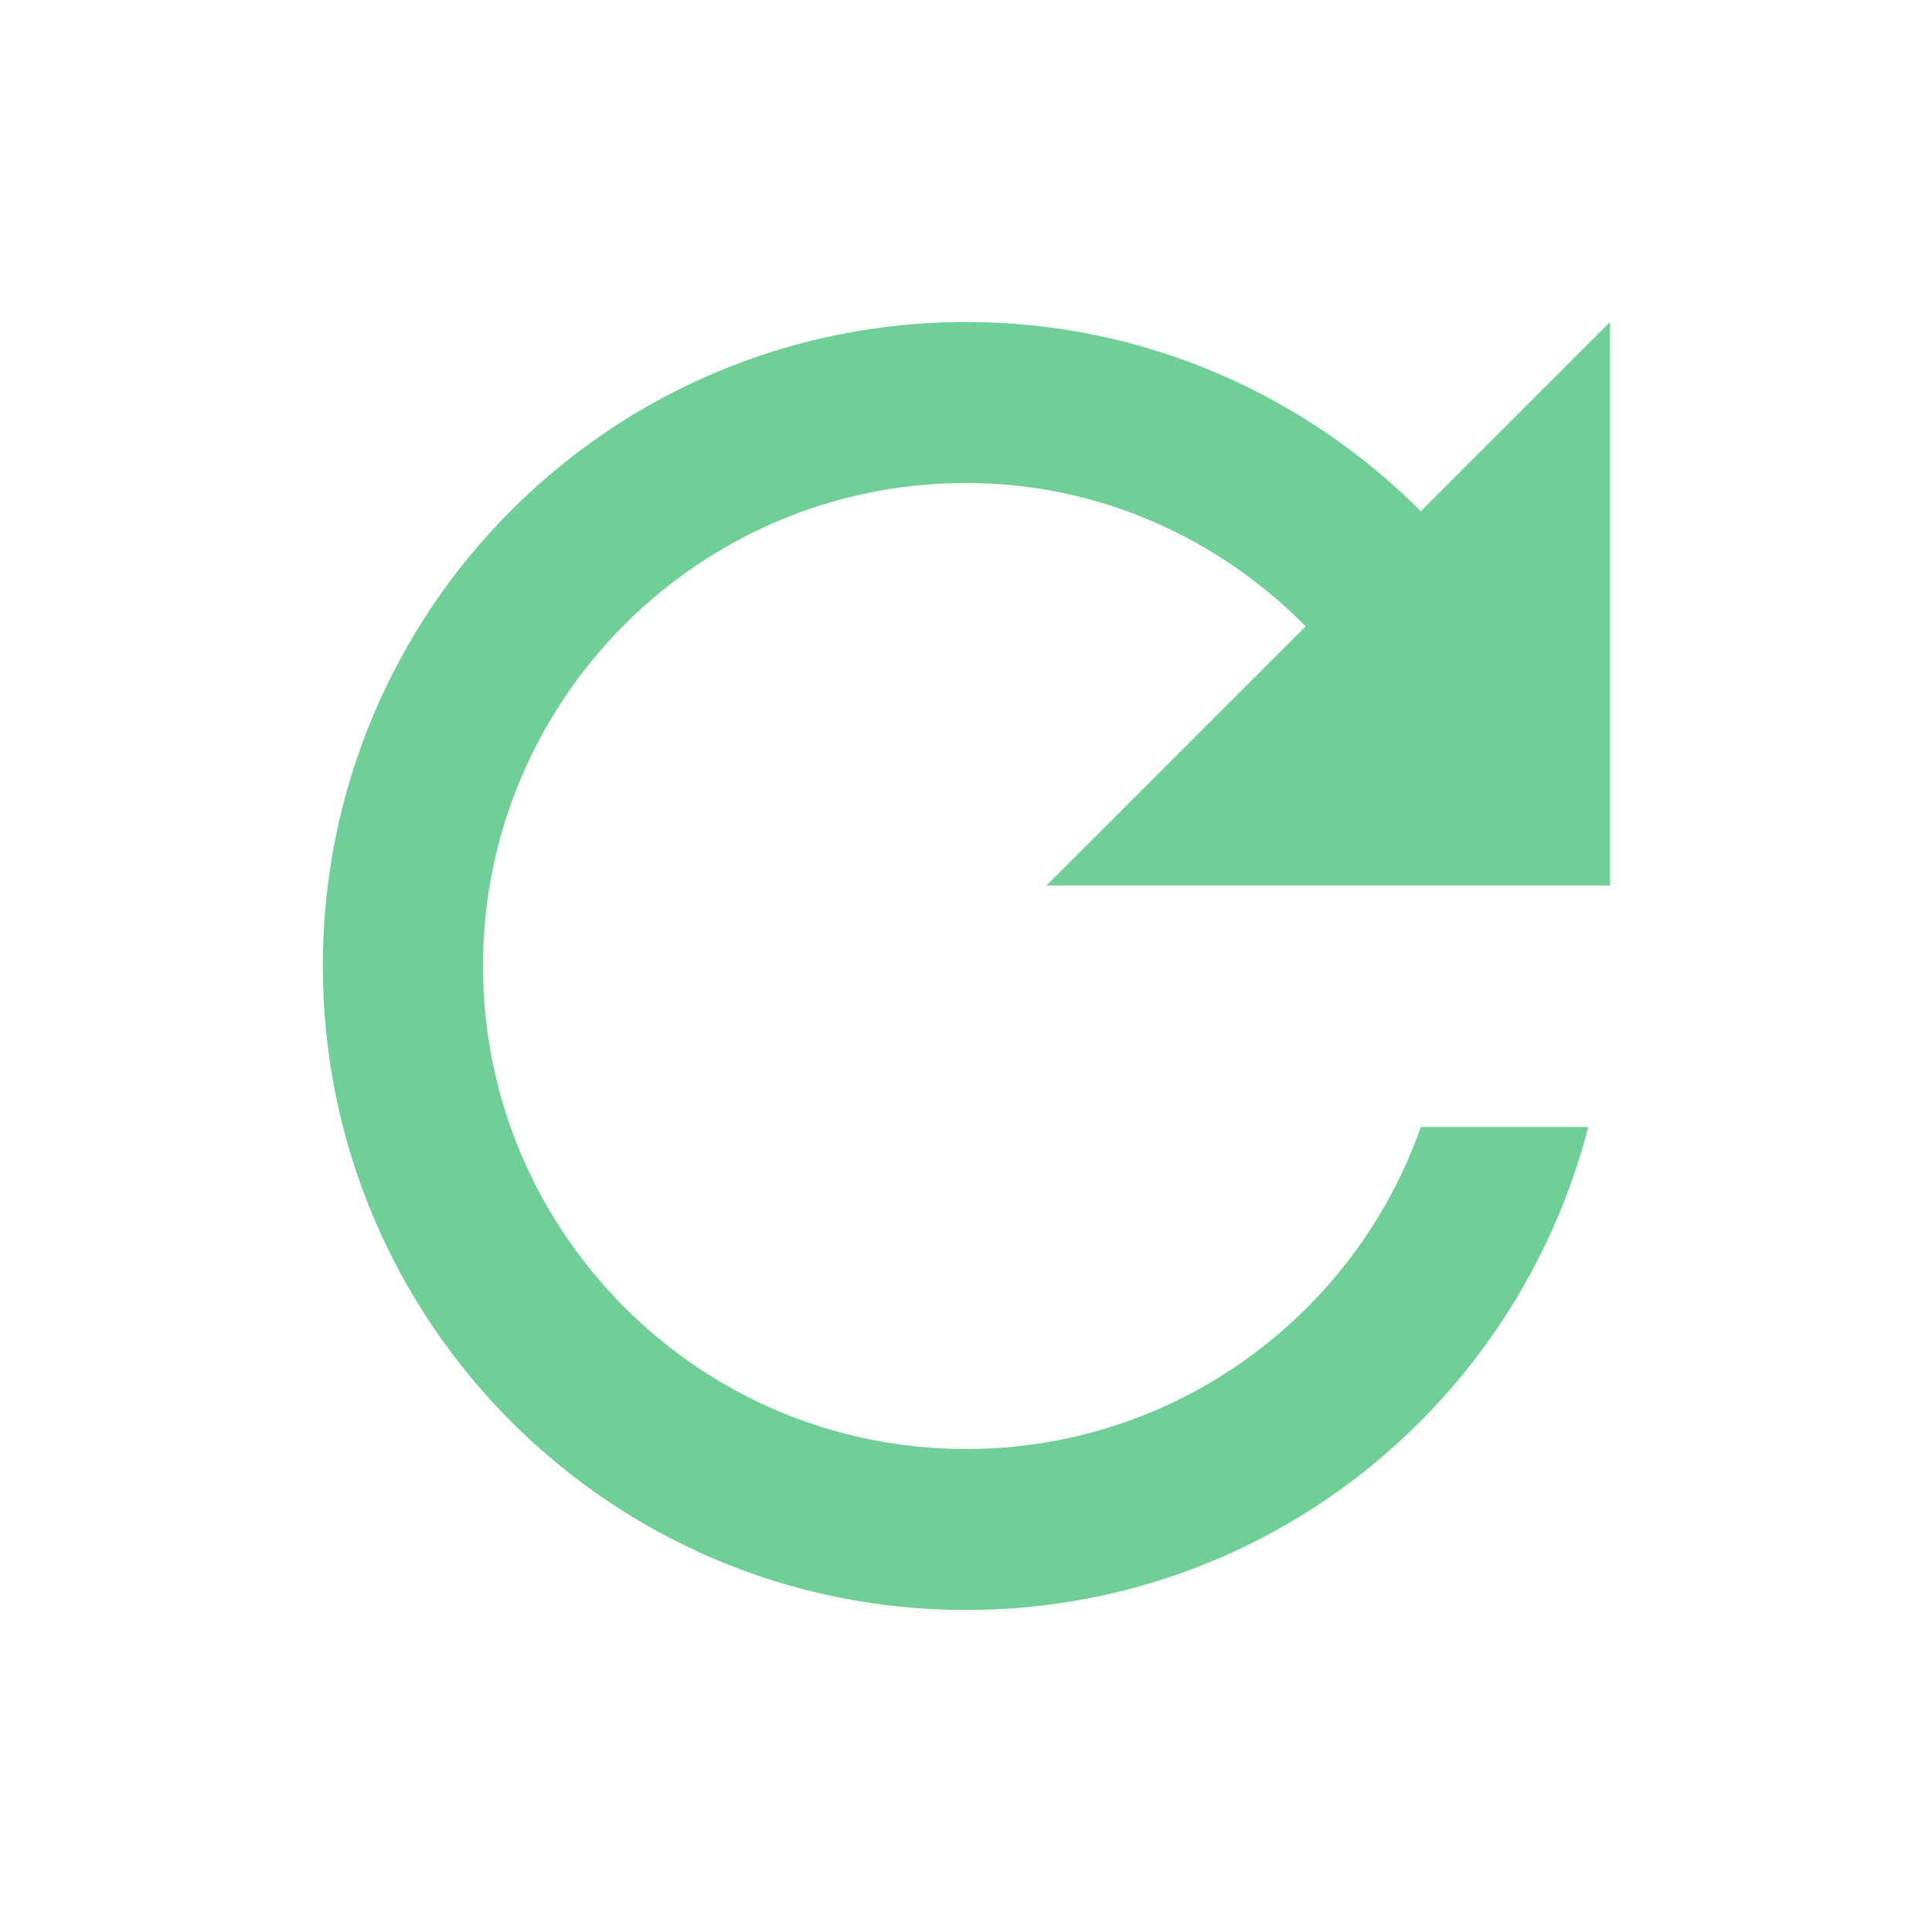
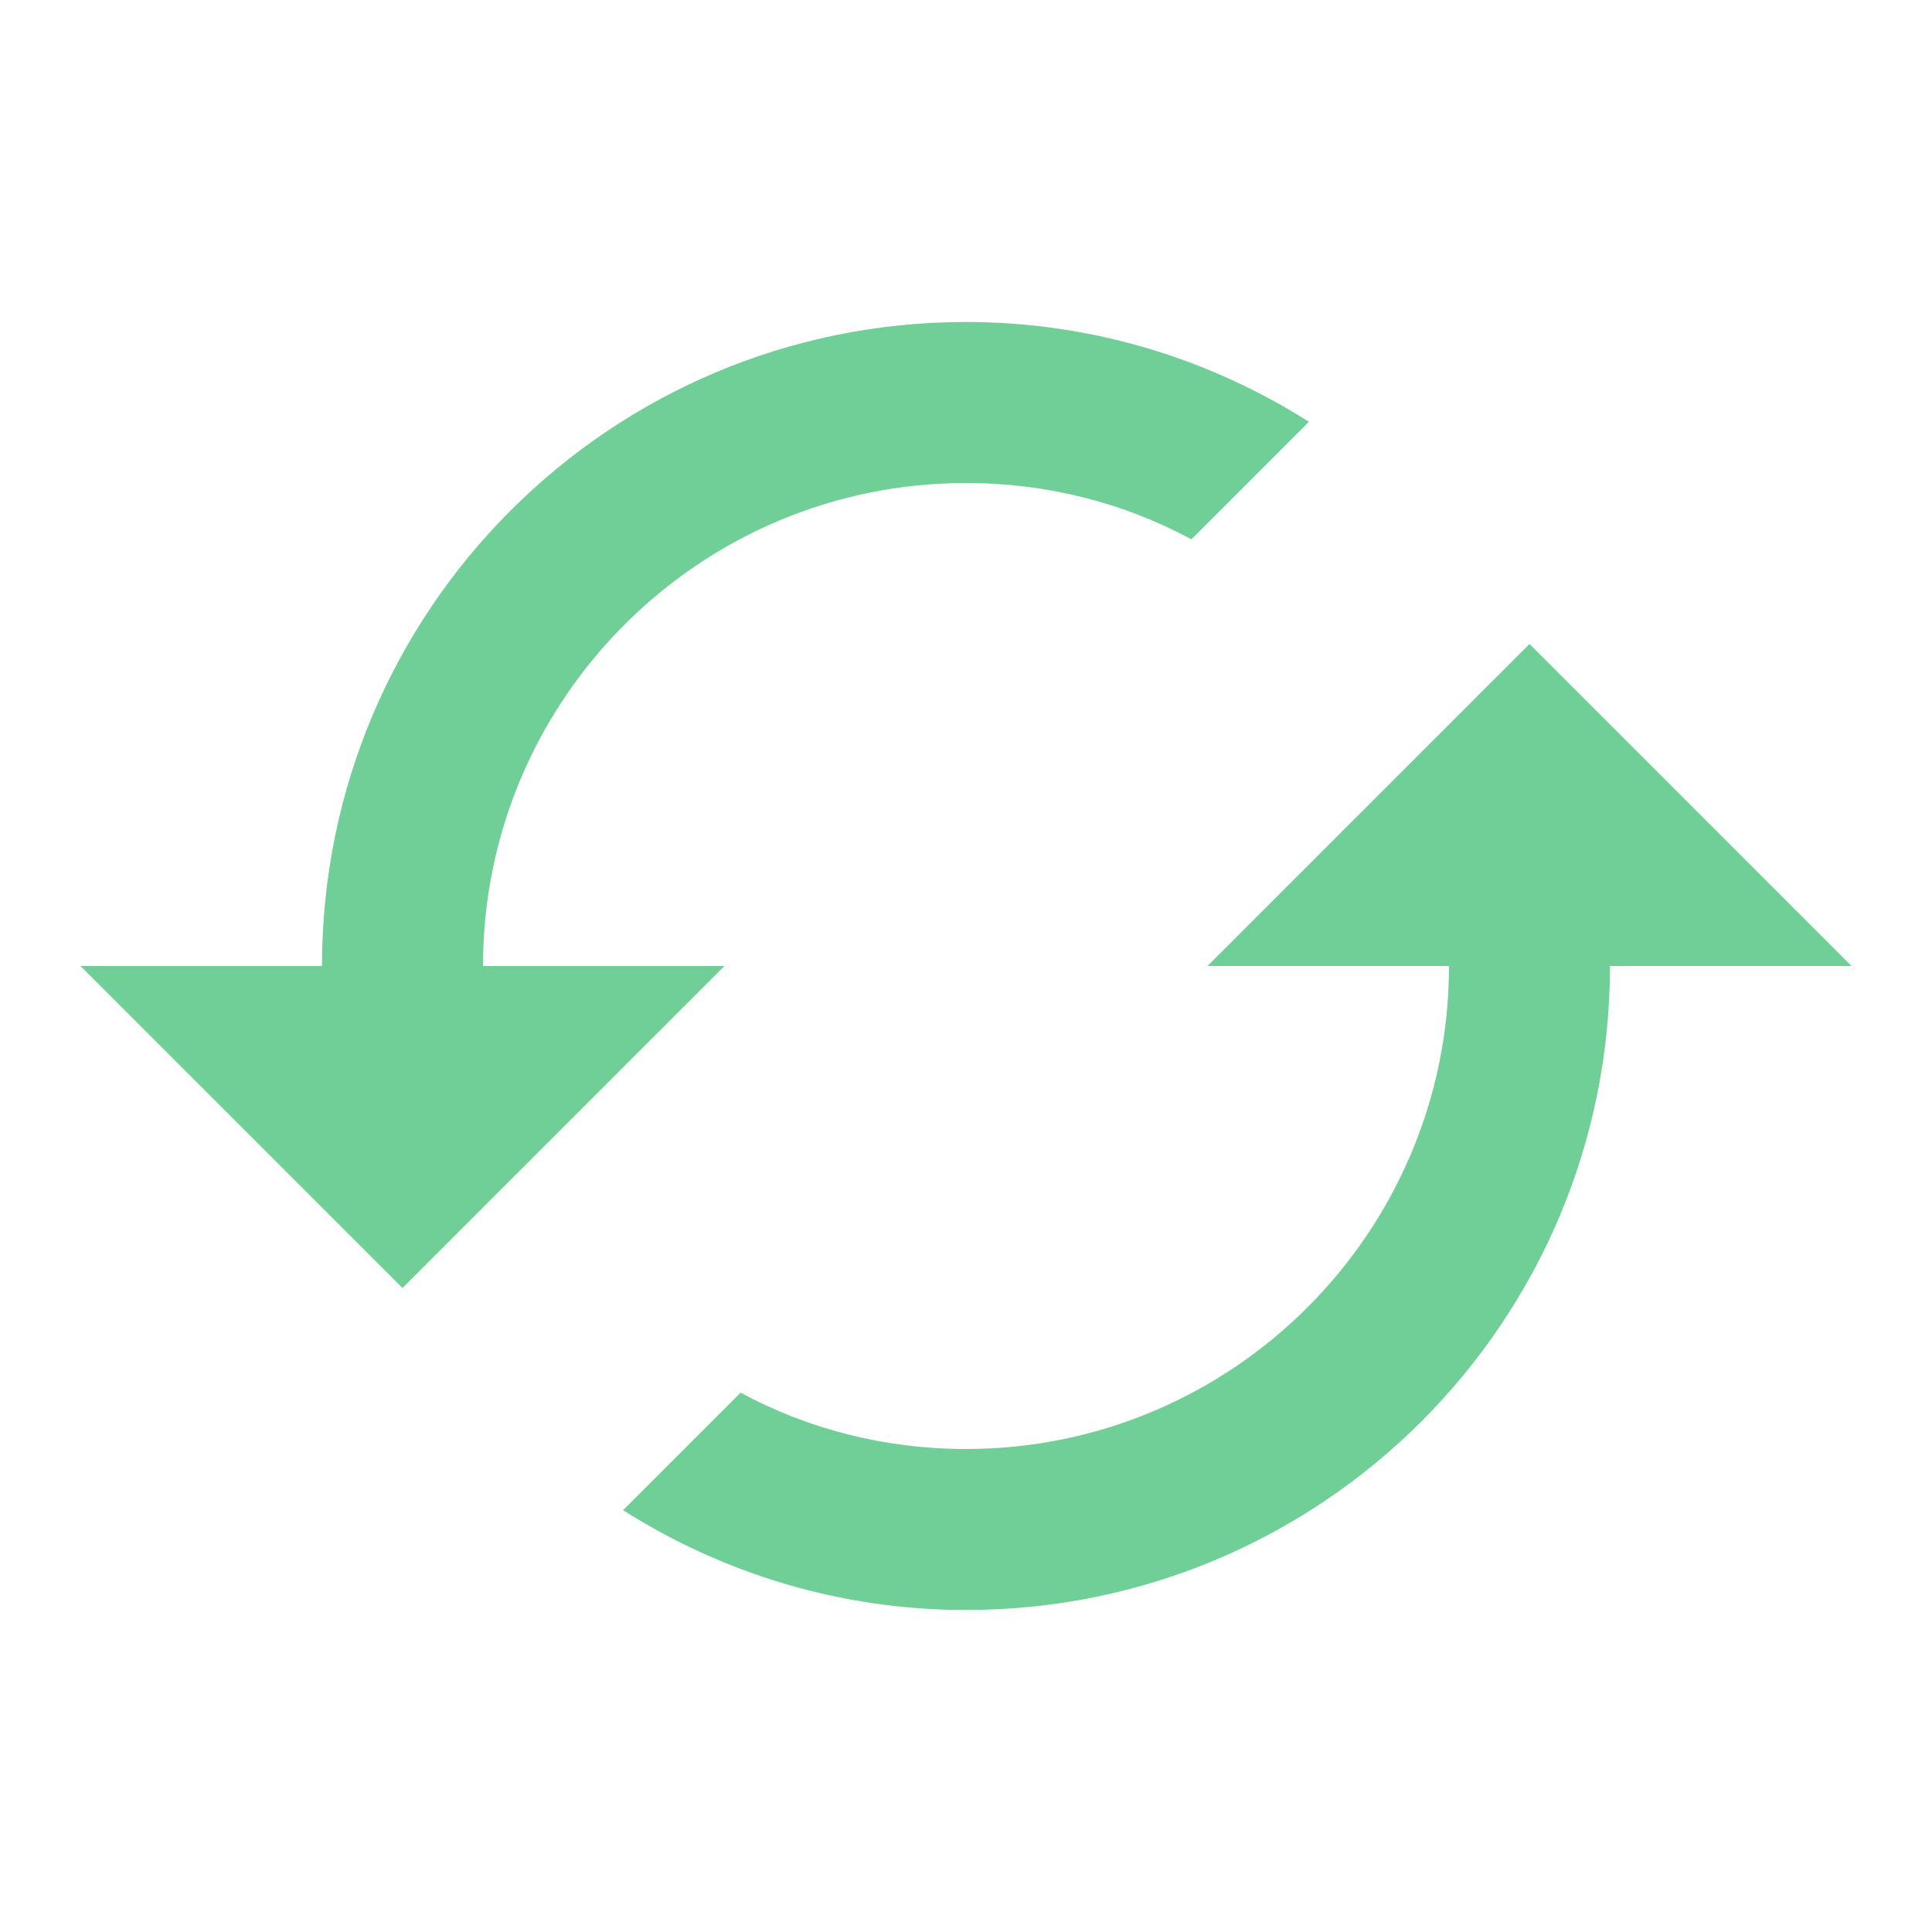
<svg xmlns="http://www.w3.org/2000/svg" width="24" height="24" viewBox="0 0 24 24">
-   <path d="M17.65 6.35C16.2 4.9 14.21 4 12 4c-4.42 0-7.99 3.58-7.99 8s3.57 8 7.99 8c3.73 0 6.84-2.55 7.73-6h-2.08c-.82 2.33-3.04 4-5.65 4-3.31 0-6-2.69-6-6s2.69-6 6-6c1.66 0 3.14.69 4.22 1.78L13 11h7V4l-2.35 2.35z" fill="#6fcf97" />
+   <path d="M19 8l-4 4h3c0 3.31-2.69 6-6 6-1.01 0-1.97-.25-2.8-.7l-1.46 1.46C8.97 19.54 10.43 20 12 20c4.42 0 8-3.58 8-8h3l-4-4zM6 12c0-3.31 2.69-6 6-6 1.01 0 1.97.25 2.8.7l1.46-1.46C15.03 4.46 13.57 4 12 4c-4.42 0-8 3.58-8 8H1l4 4 4-4H6z" fill="#6fcf97" />
  <path d="M0 0h24v24H0z" fill="none" />
</svg>
